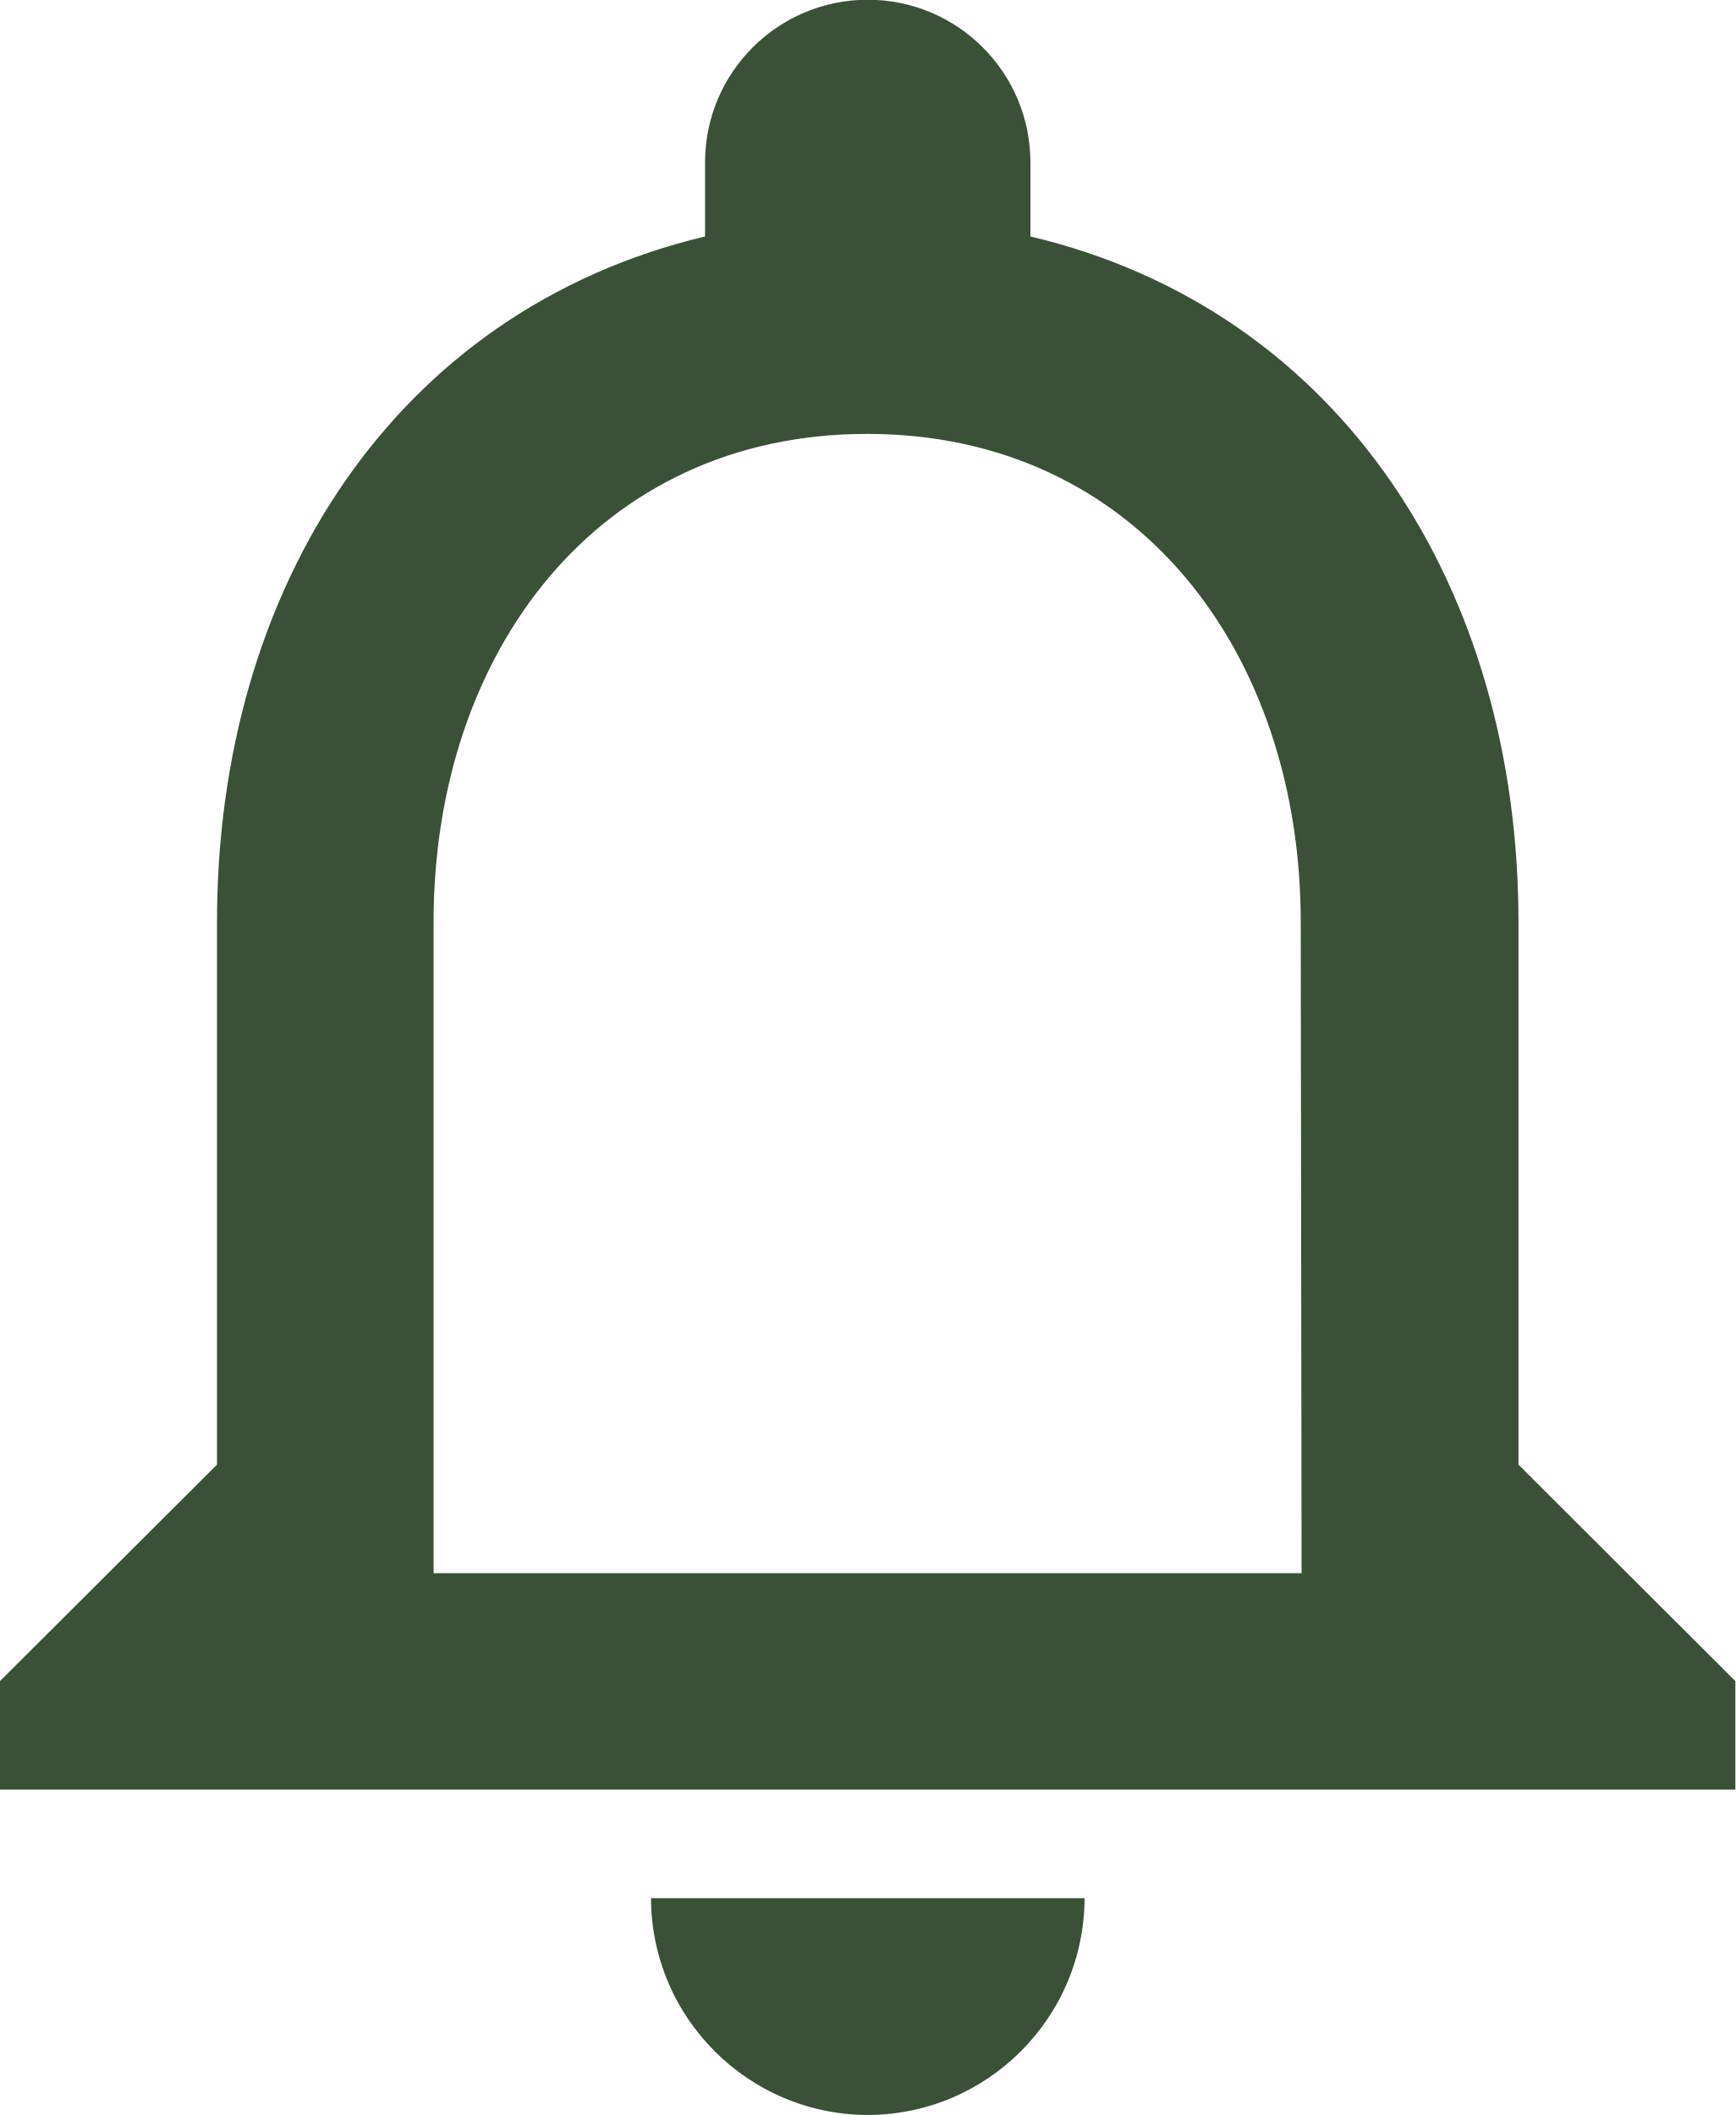
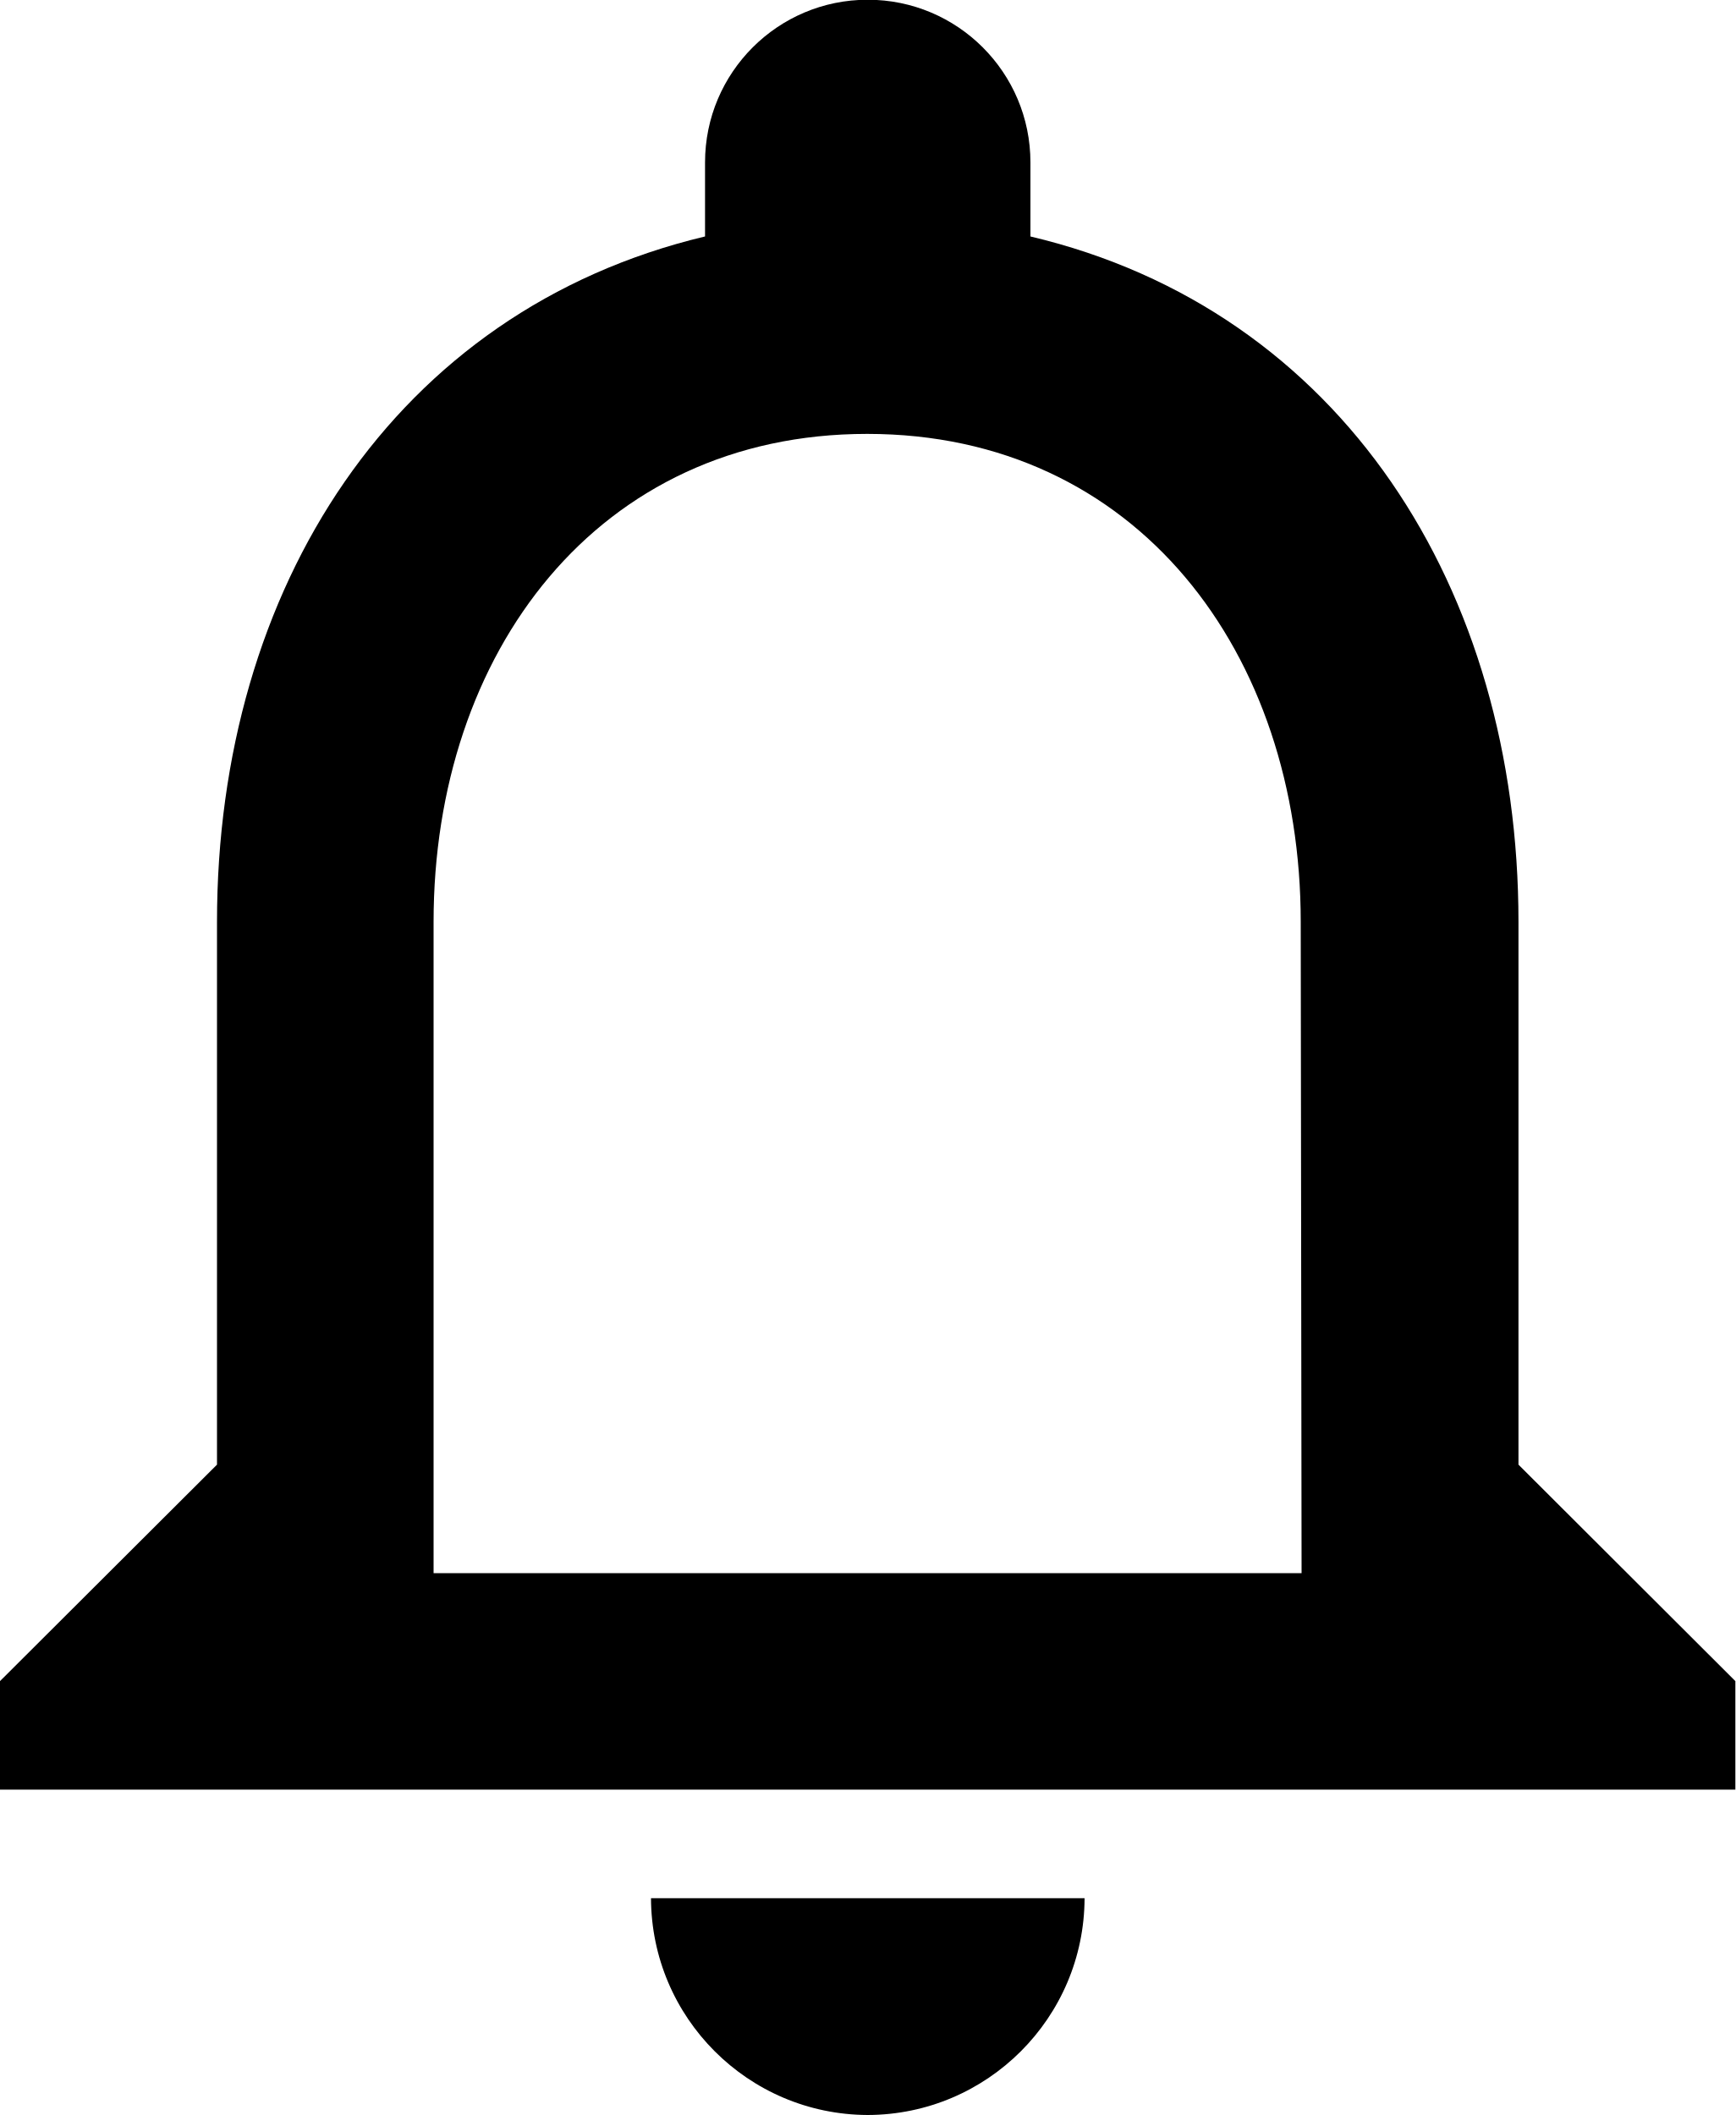
- <svg xmlns="http://www.w3.org/2000/svg" id="icone_notificacao" data-name="icone/notificacao" width="16.41" height="20" viewBox="0 0 16.41 20">
-   <path id="icone_notificacao-2" data-name="icone/notificacao" d="M14.205,23.75A2.057,2.057,0,0,0,16.256,21.7h-4.1A2.057,2.057,0,0,0,14.205,23.75ZM20.359,17.6V12.468c0-3.149-1.672-5.785-4.615-6.482v-.7a1.538,1.538,0,1,0-3.077,0v.7c-2.933.7-4.615,3.323-4.615,6.482V17.6L6,19.647v1.026H22.41V19.647Zm-2.051,1.026H10.1V12.468c0-2.544,1.549-4.615,4.1-4.615s4.1,2.072,4.1,4.615Z" transform="translate(-6 -3.75)" fill="#3a5138" />
+ <svg xmlns="http://www.w3.org/2000/svg" data-name="icone/notificacao" viewBox="0 0 16.41 20">
+   <path data-name="icone/notificacao" d="M8.205 20a2.057 2.057 0 0 0 2.051-2.05h-4.1A2.057 2.057 0 0 0 8.205 20Zm6.154-6.15V8.718c0-3.149-1.672-5.785-4.615-6.482v-.7a1.538 1.538 0 1 0-3.077 0v.7c-2.933.7-4.615 3.323-4.615 6.482v5.132L0 15.897v1.026h16.41v-1.026Zm-2.051 1.026H4.1V8.718c0-2.544 1.549-4.615 4.1-4.615s4.1 2.072 4.1 4.615Z" fill="" />
</svg>
